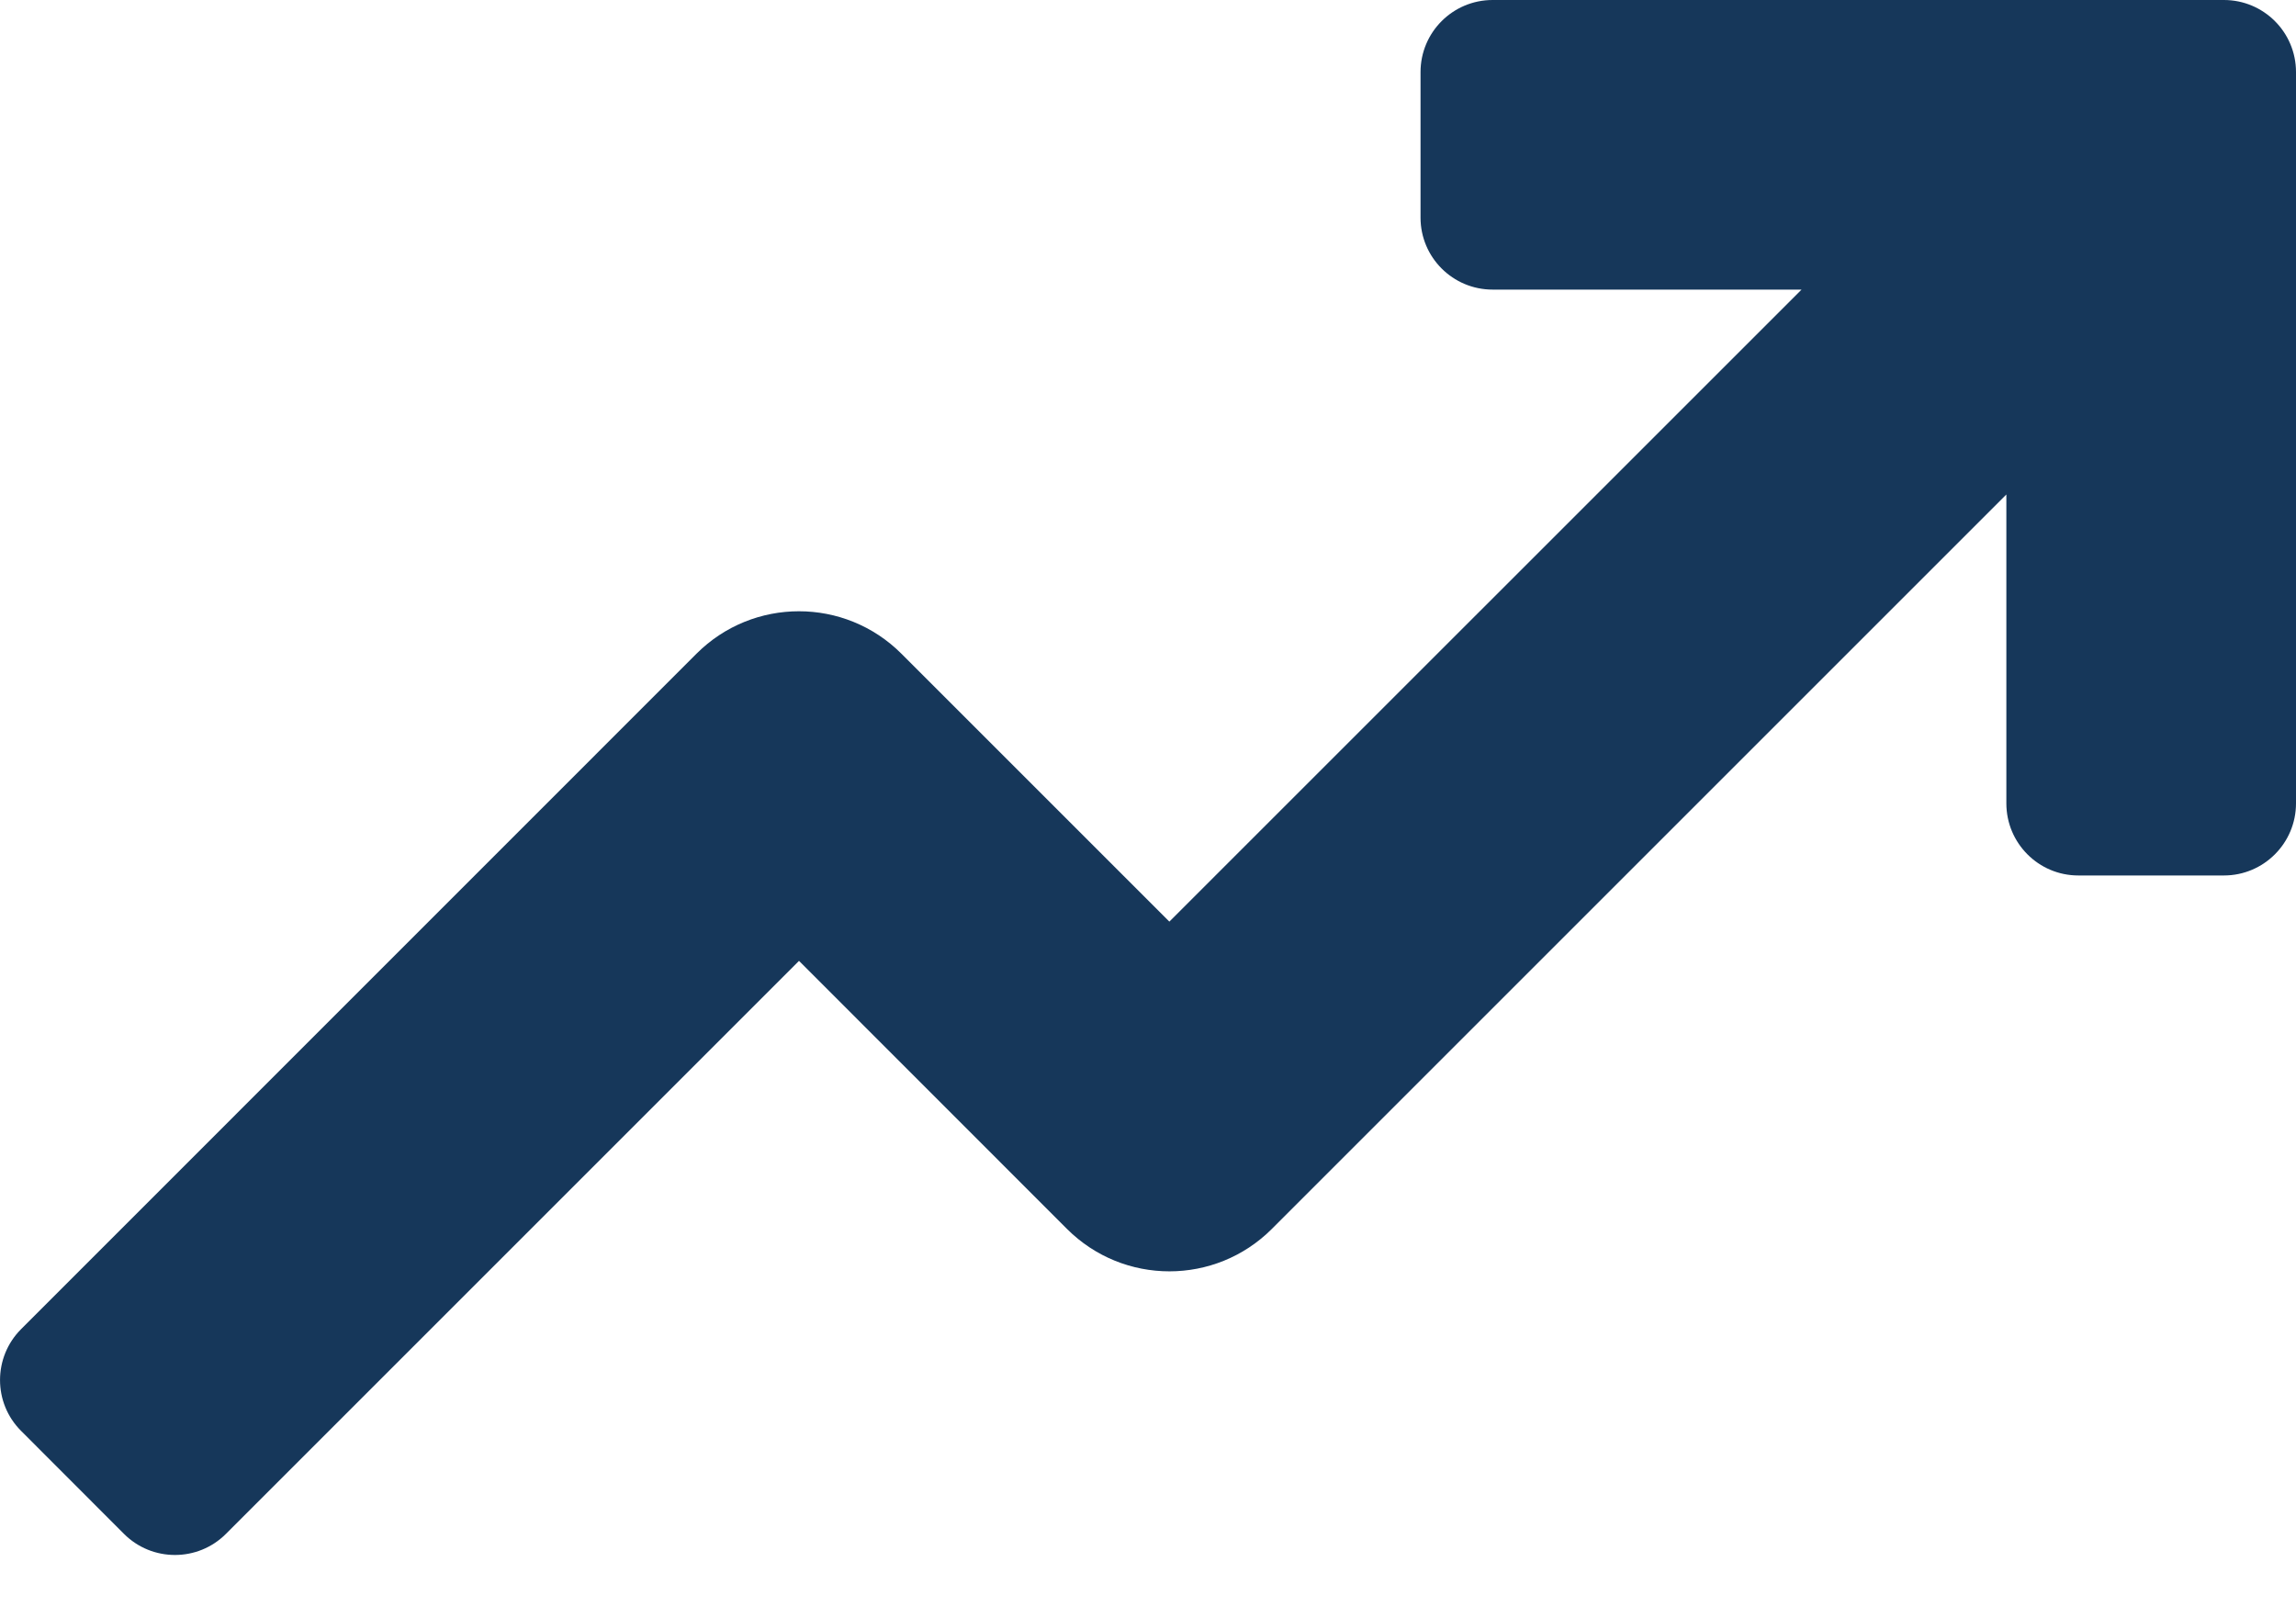
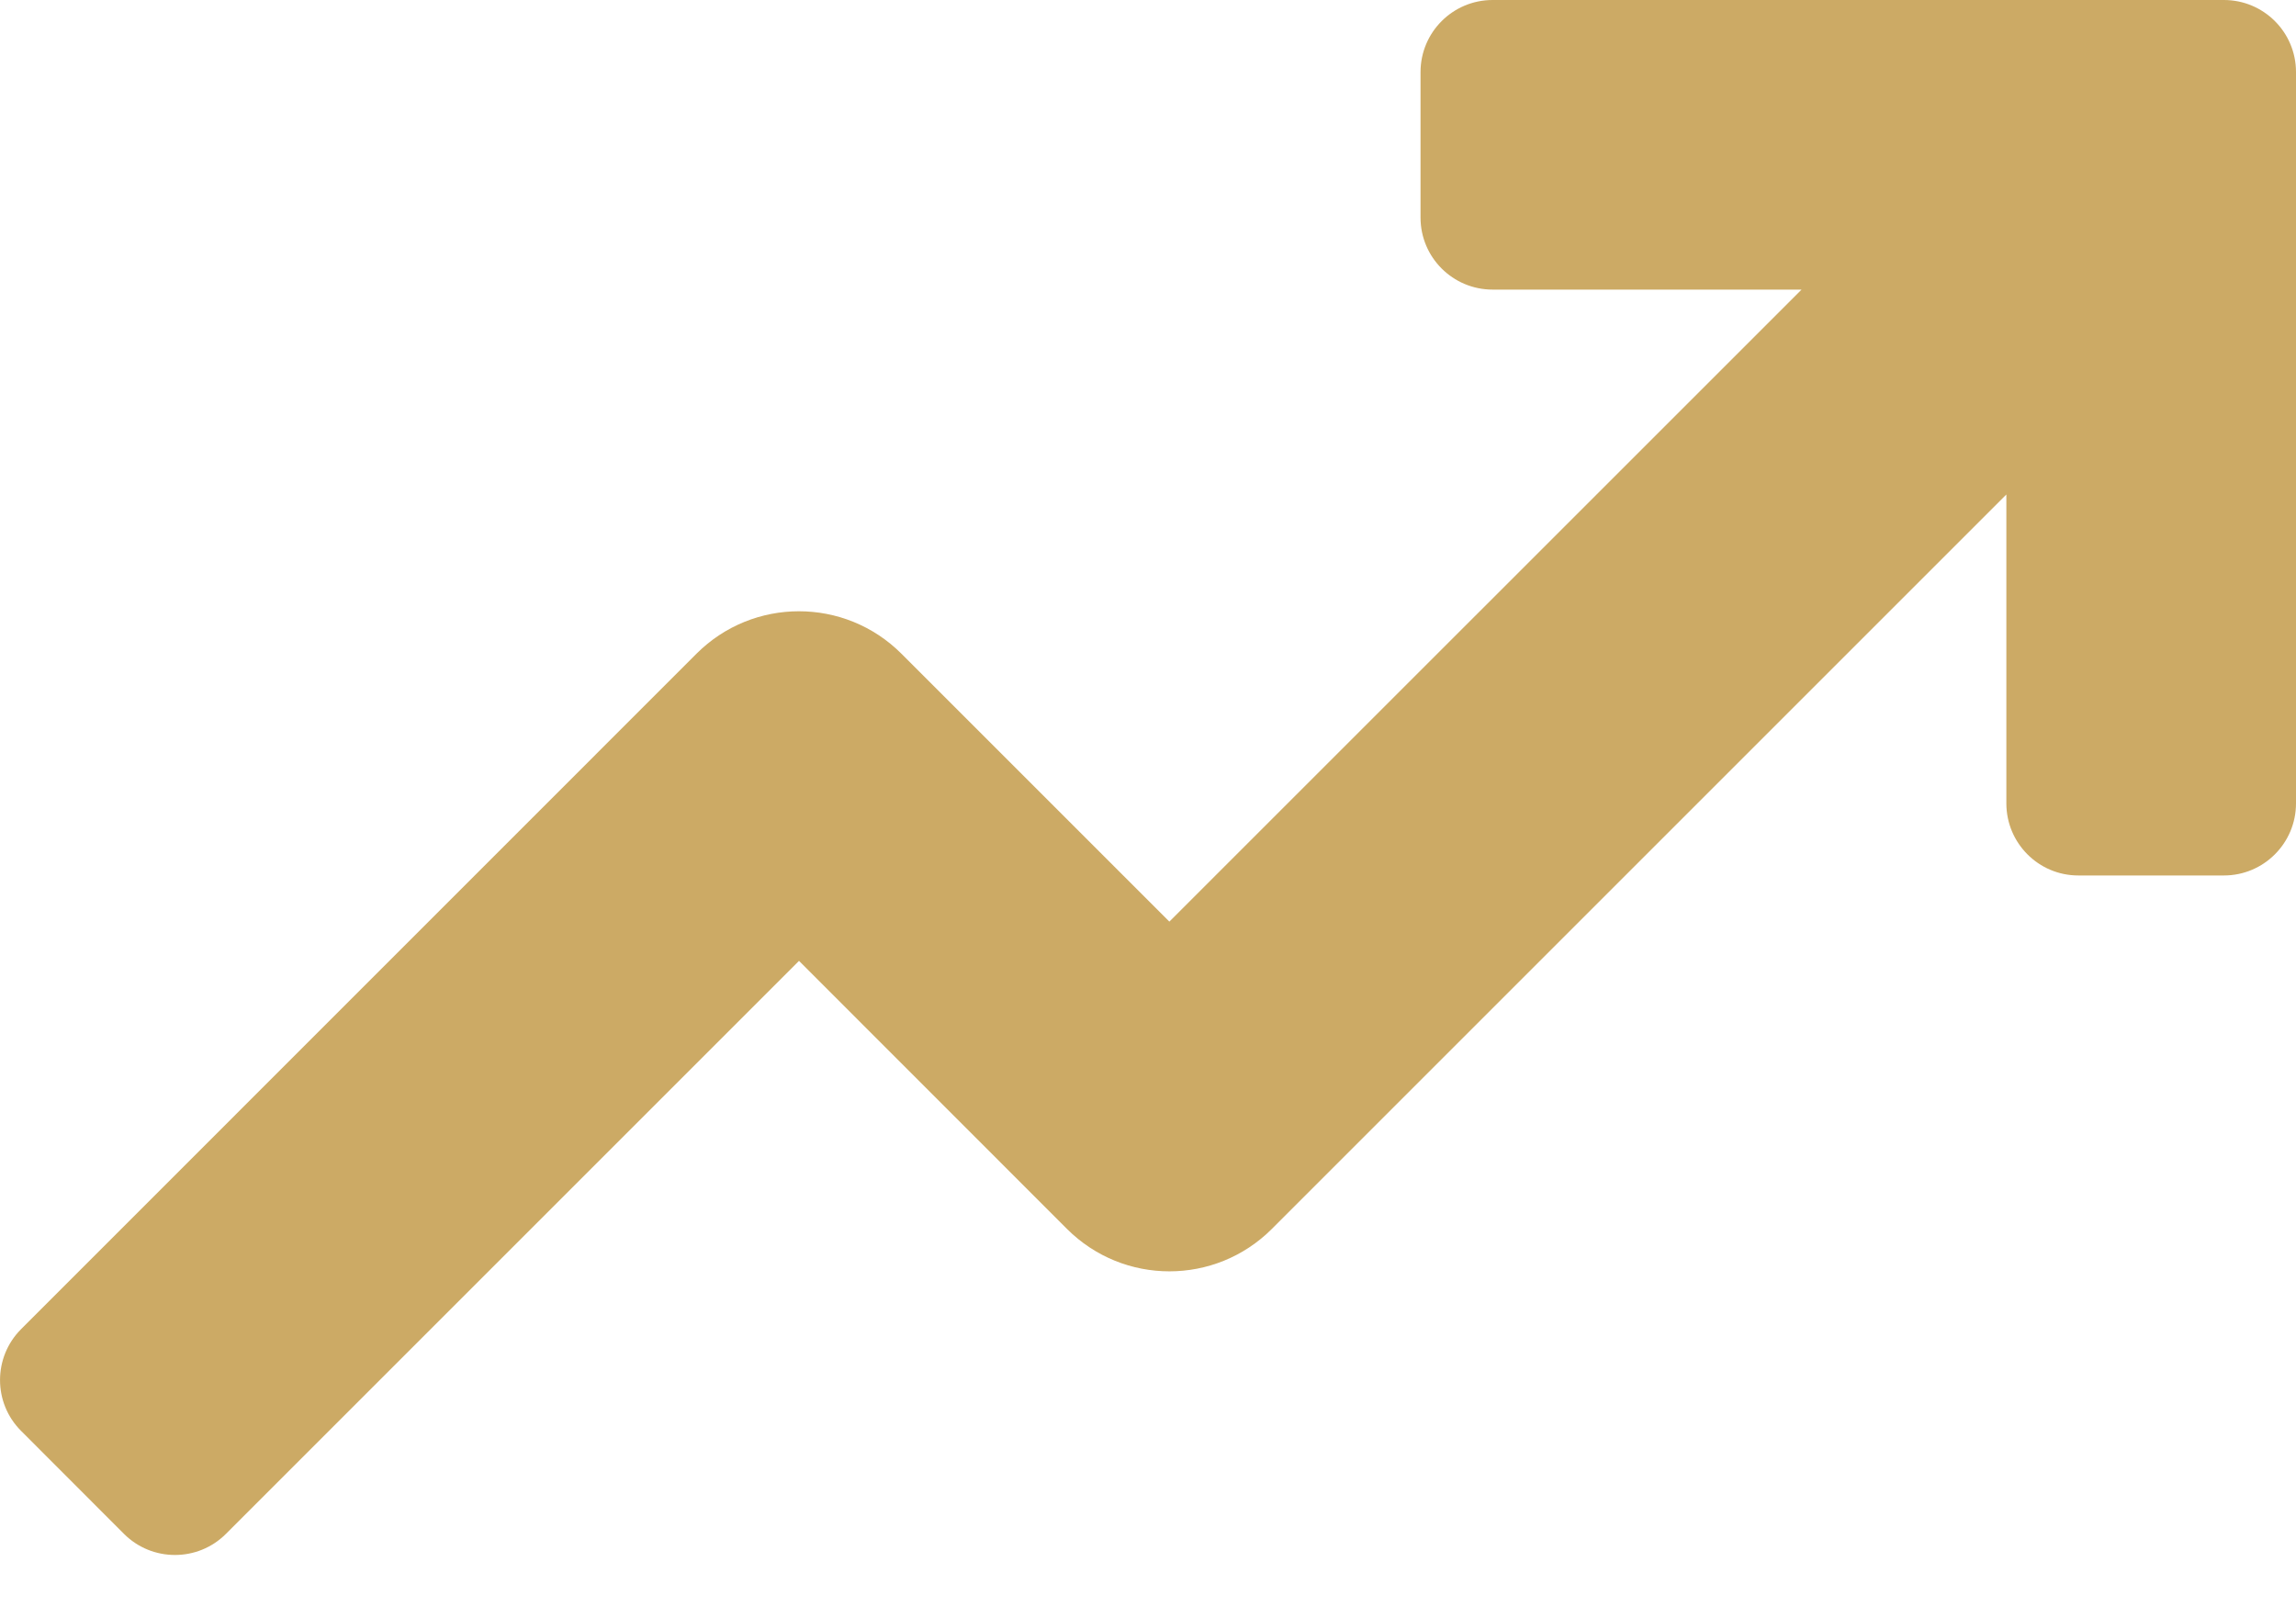
<svg xmlns="http://www.w3.org/2000/svg" width="20" height="14" viewBox="0 0 20 14" fill="none">
-   <path d="M19.372 0H13.002C12.655 0 12.374 0.281 12.374 0.628V1.896C12.374 2.242 12.655 2.523 13.002 2.523H15.693L10.186 8.029L7.852 5.695C7.359 5.202 6.56 5.202 6.067 5.695L0.184 11.579C-0.061 11.824 -0.061 12.222 0.184 12.466L1.08 13.363C1.325 13.608 1.723 13.608 1.968 13.363L6.96 8.371L9.294 10.706C9.787 11.199 10.586 11.199 11.079 10.706L17.477 4.308V6.999C17.477 7.345 17.757 7.627 18.104 7.627H19.372C19.719 7.627 20 7.345 20 6.999V0.628C20 0.281 19.719 0 19.372 0Z" fill="#16375A" />
+   <path d="M19.372 0H13.002C12.655 0 12.374 0.281 12.374 0.628V1.896C12.374 2.242 12.655 2.523 13.002 2.523H15.693L10.186 8.029L7.852 5.695C7.359 5.202 6.56 5.202 6.067 5.695L0.184 11.579C-0.061 11.824 -0.061 12.222 0.184 12.466L1.08 13.363C1.325 13.608 1.723 13.608 1.968 13.363L6.96 8.371L9.294 10.706C9.787 11.199 10.586 11.199 11.079 10.706L17.477 4.308V6.999C17.477 7.345 17.757 7.627 18.104 7.627H19.372C19.719 7.627 20 7.345 20 6.999V0.628C20 0.281 19.719 0 19.372 0Z" fill="#CCAA65" />
</svg>
